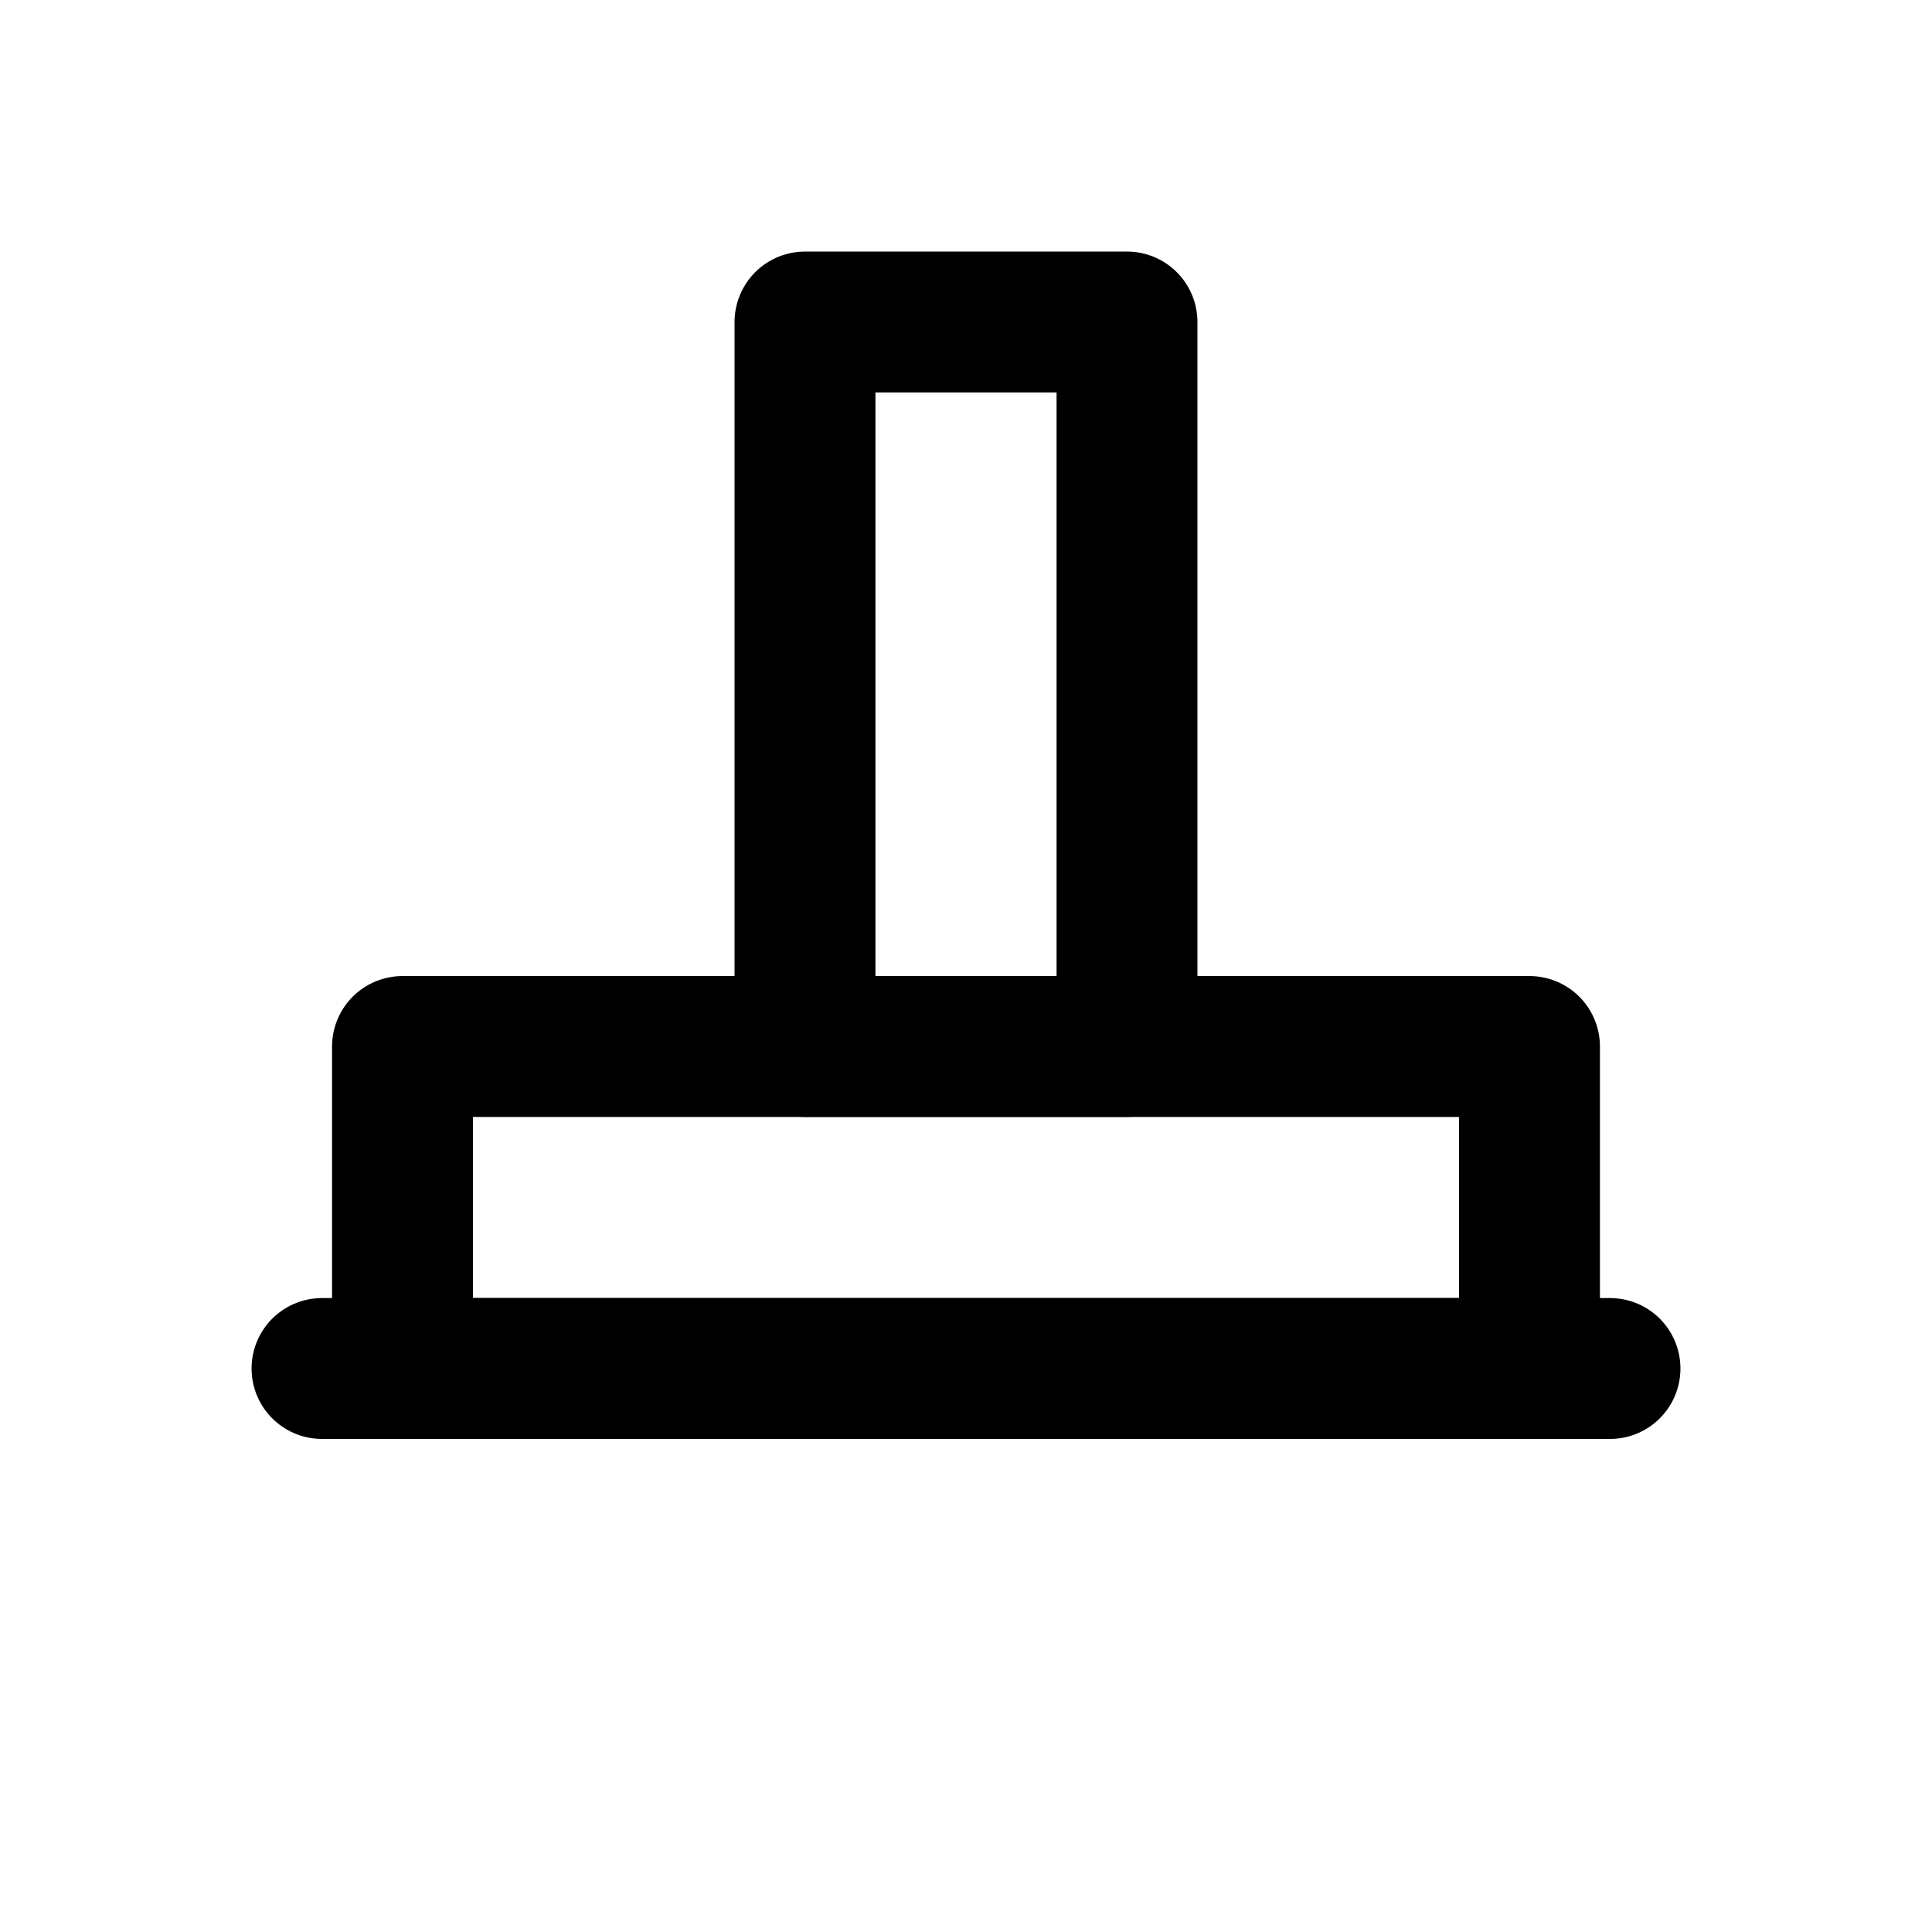
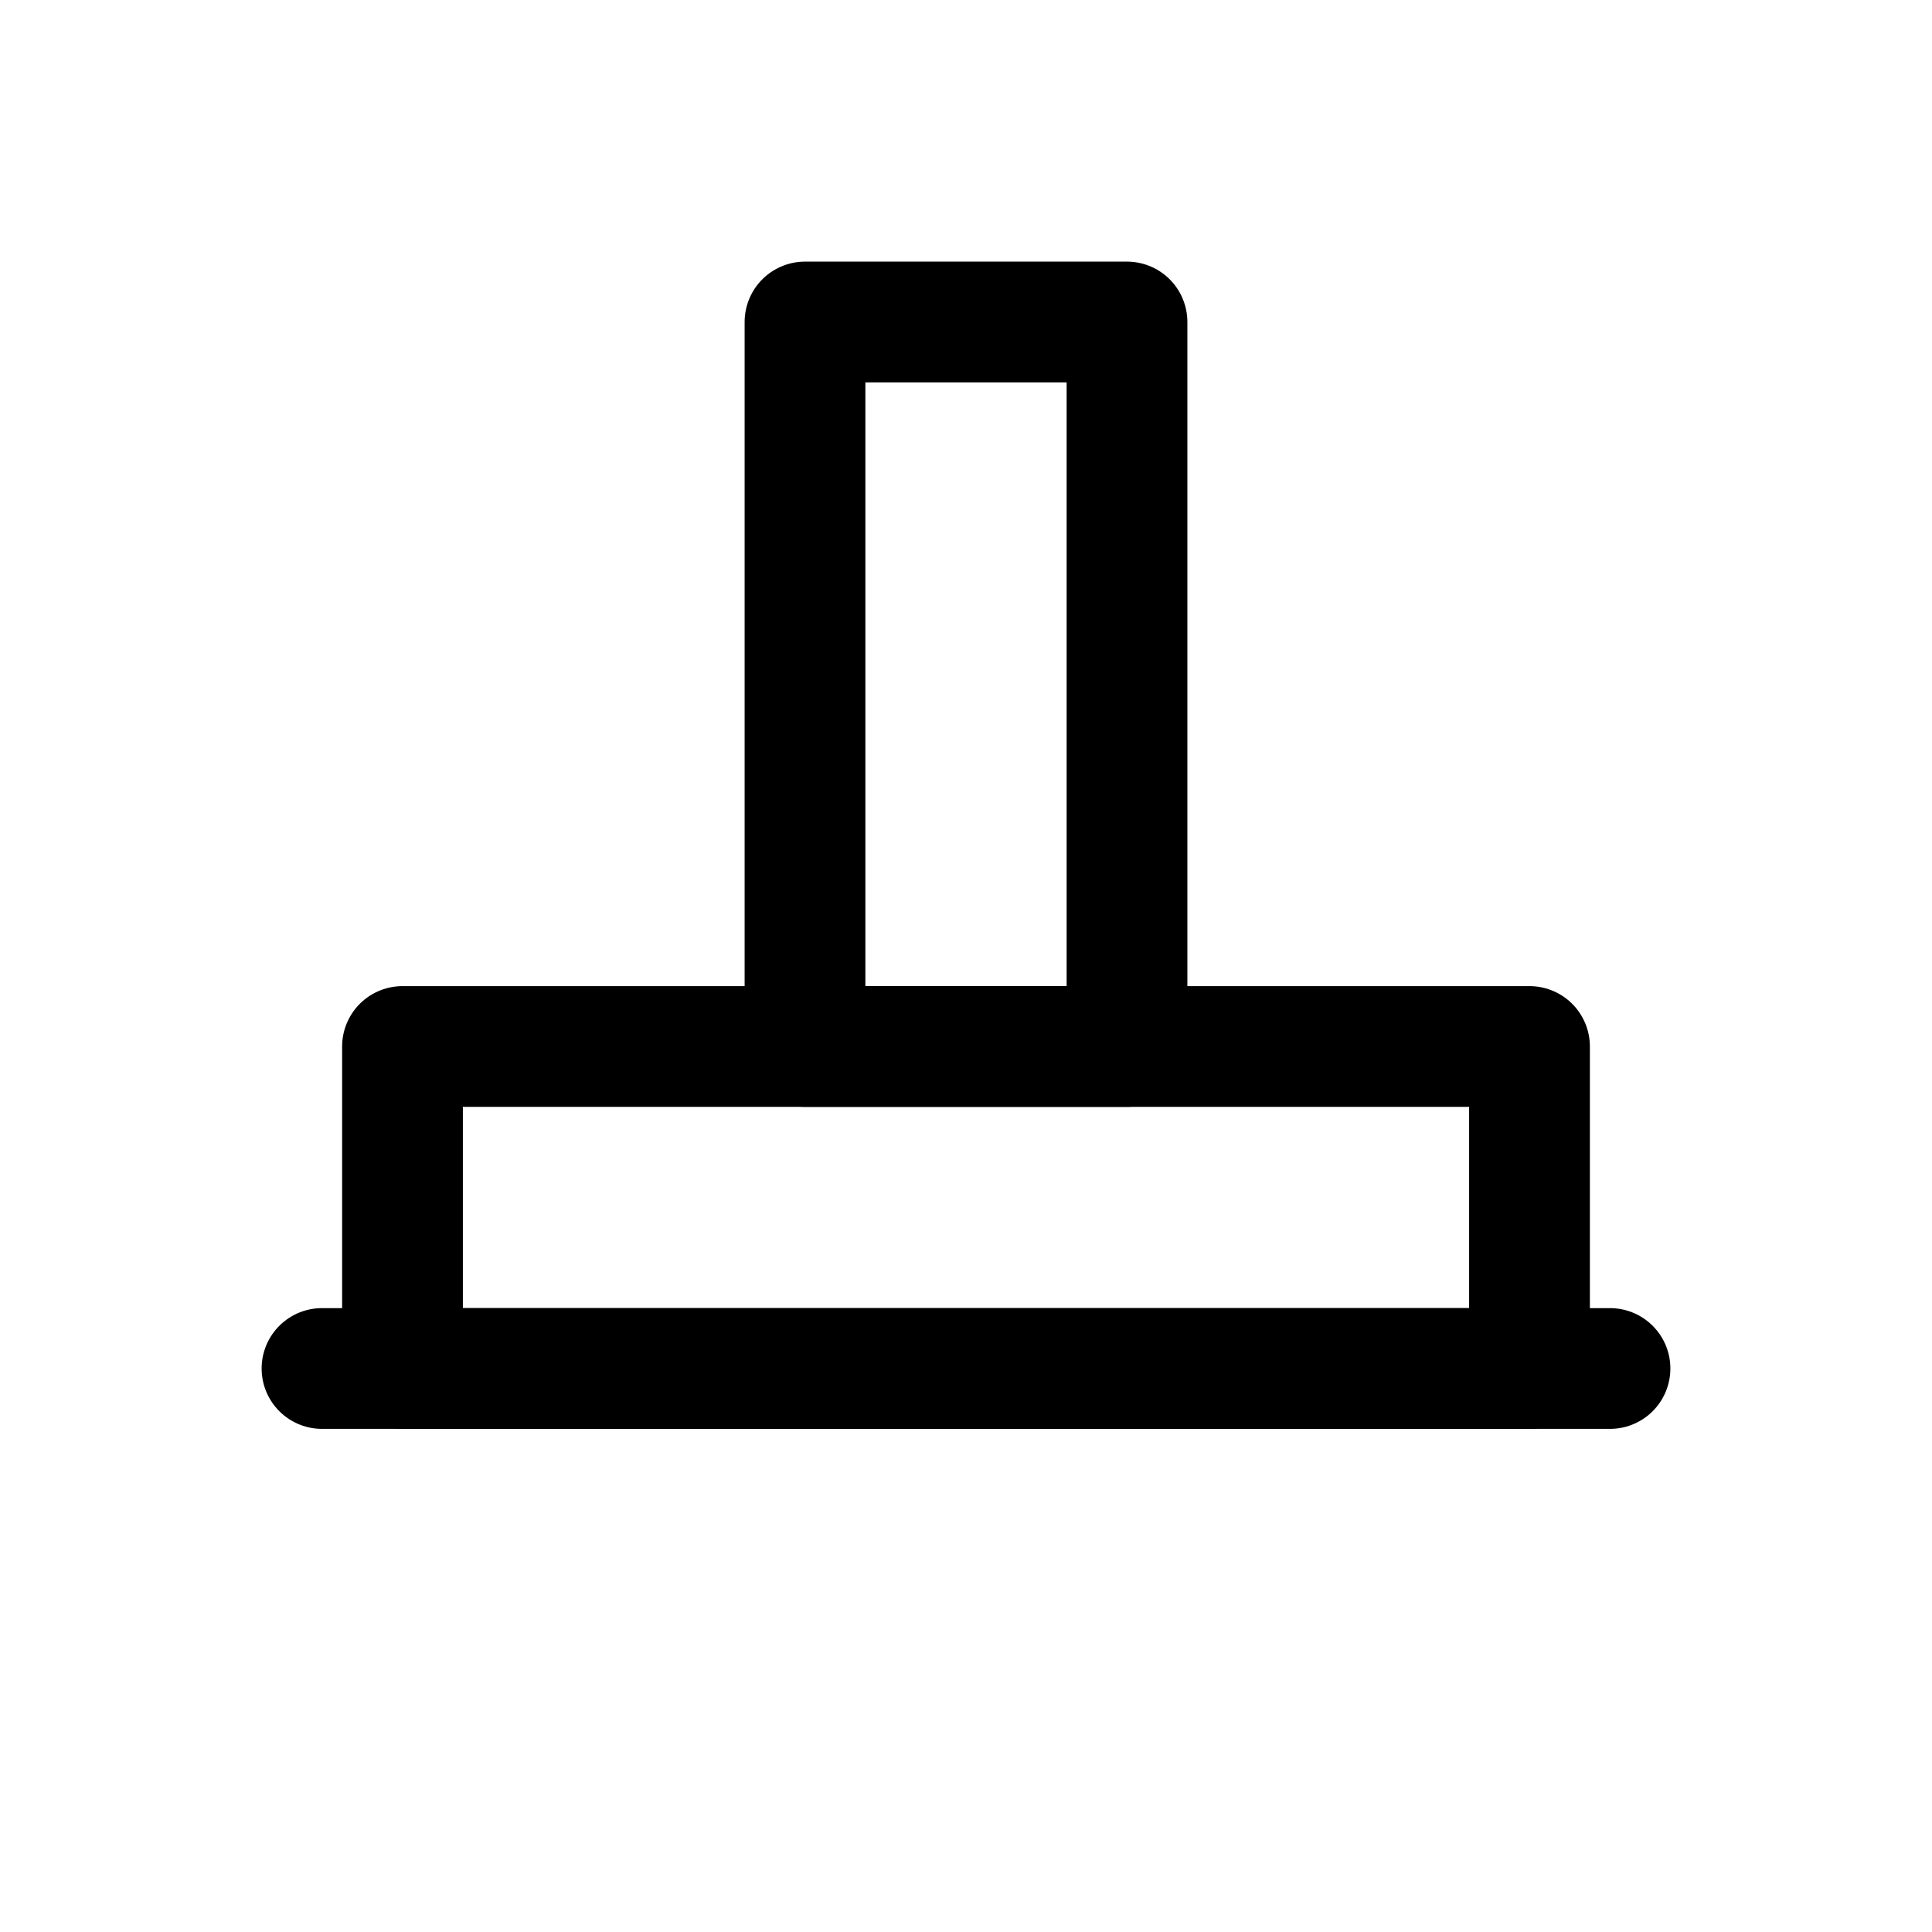
- <svg xmlns="http://www.w3.org/2000/svg" width="24" height="24" viewBox="0 0 24 24" fill="none" stroke="#000000" stroke-width="1.75" stroke-linecap="round" stroke-linejoin="round">
+ <svg xmlns="http://www.w3.org/2000/svg" width="24" height="24" viewBox="0 0 24 24" fill="none" stroke="#000000" stroke-width="1.5" stroke-linecap="round" stroke-linejoin="round">
  <path d="M10 4h4v9h-4z" />
  <path d="M5 13h14v4H5z" />
  <path d="M4 17h16" />
</svg>
